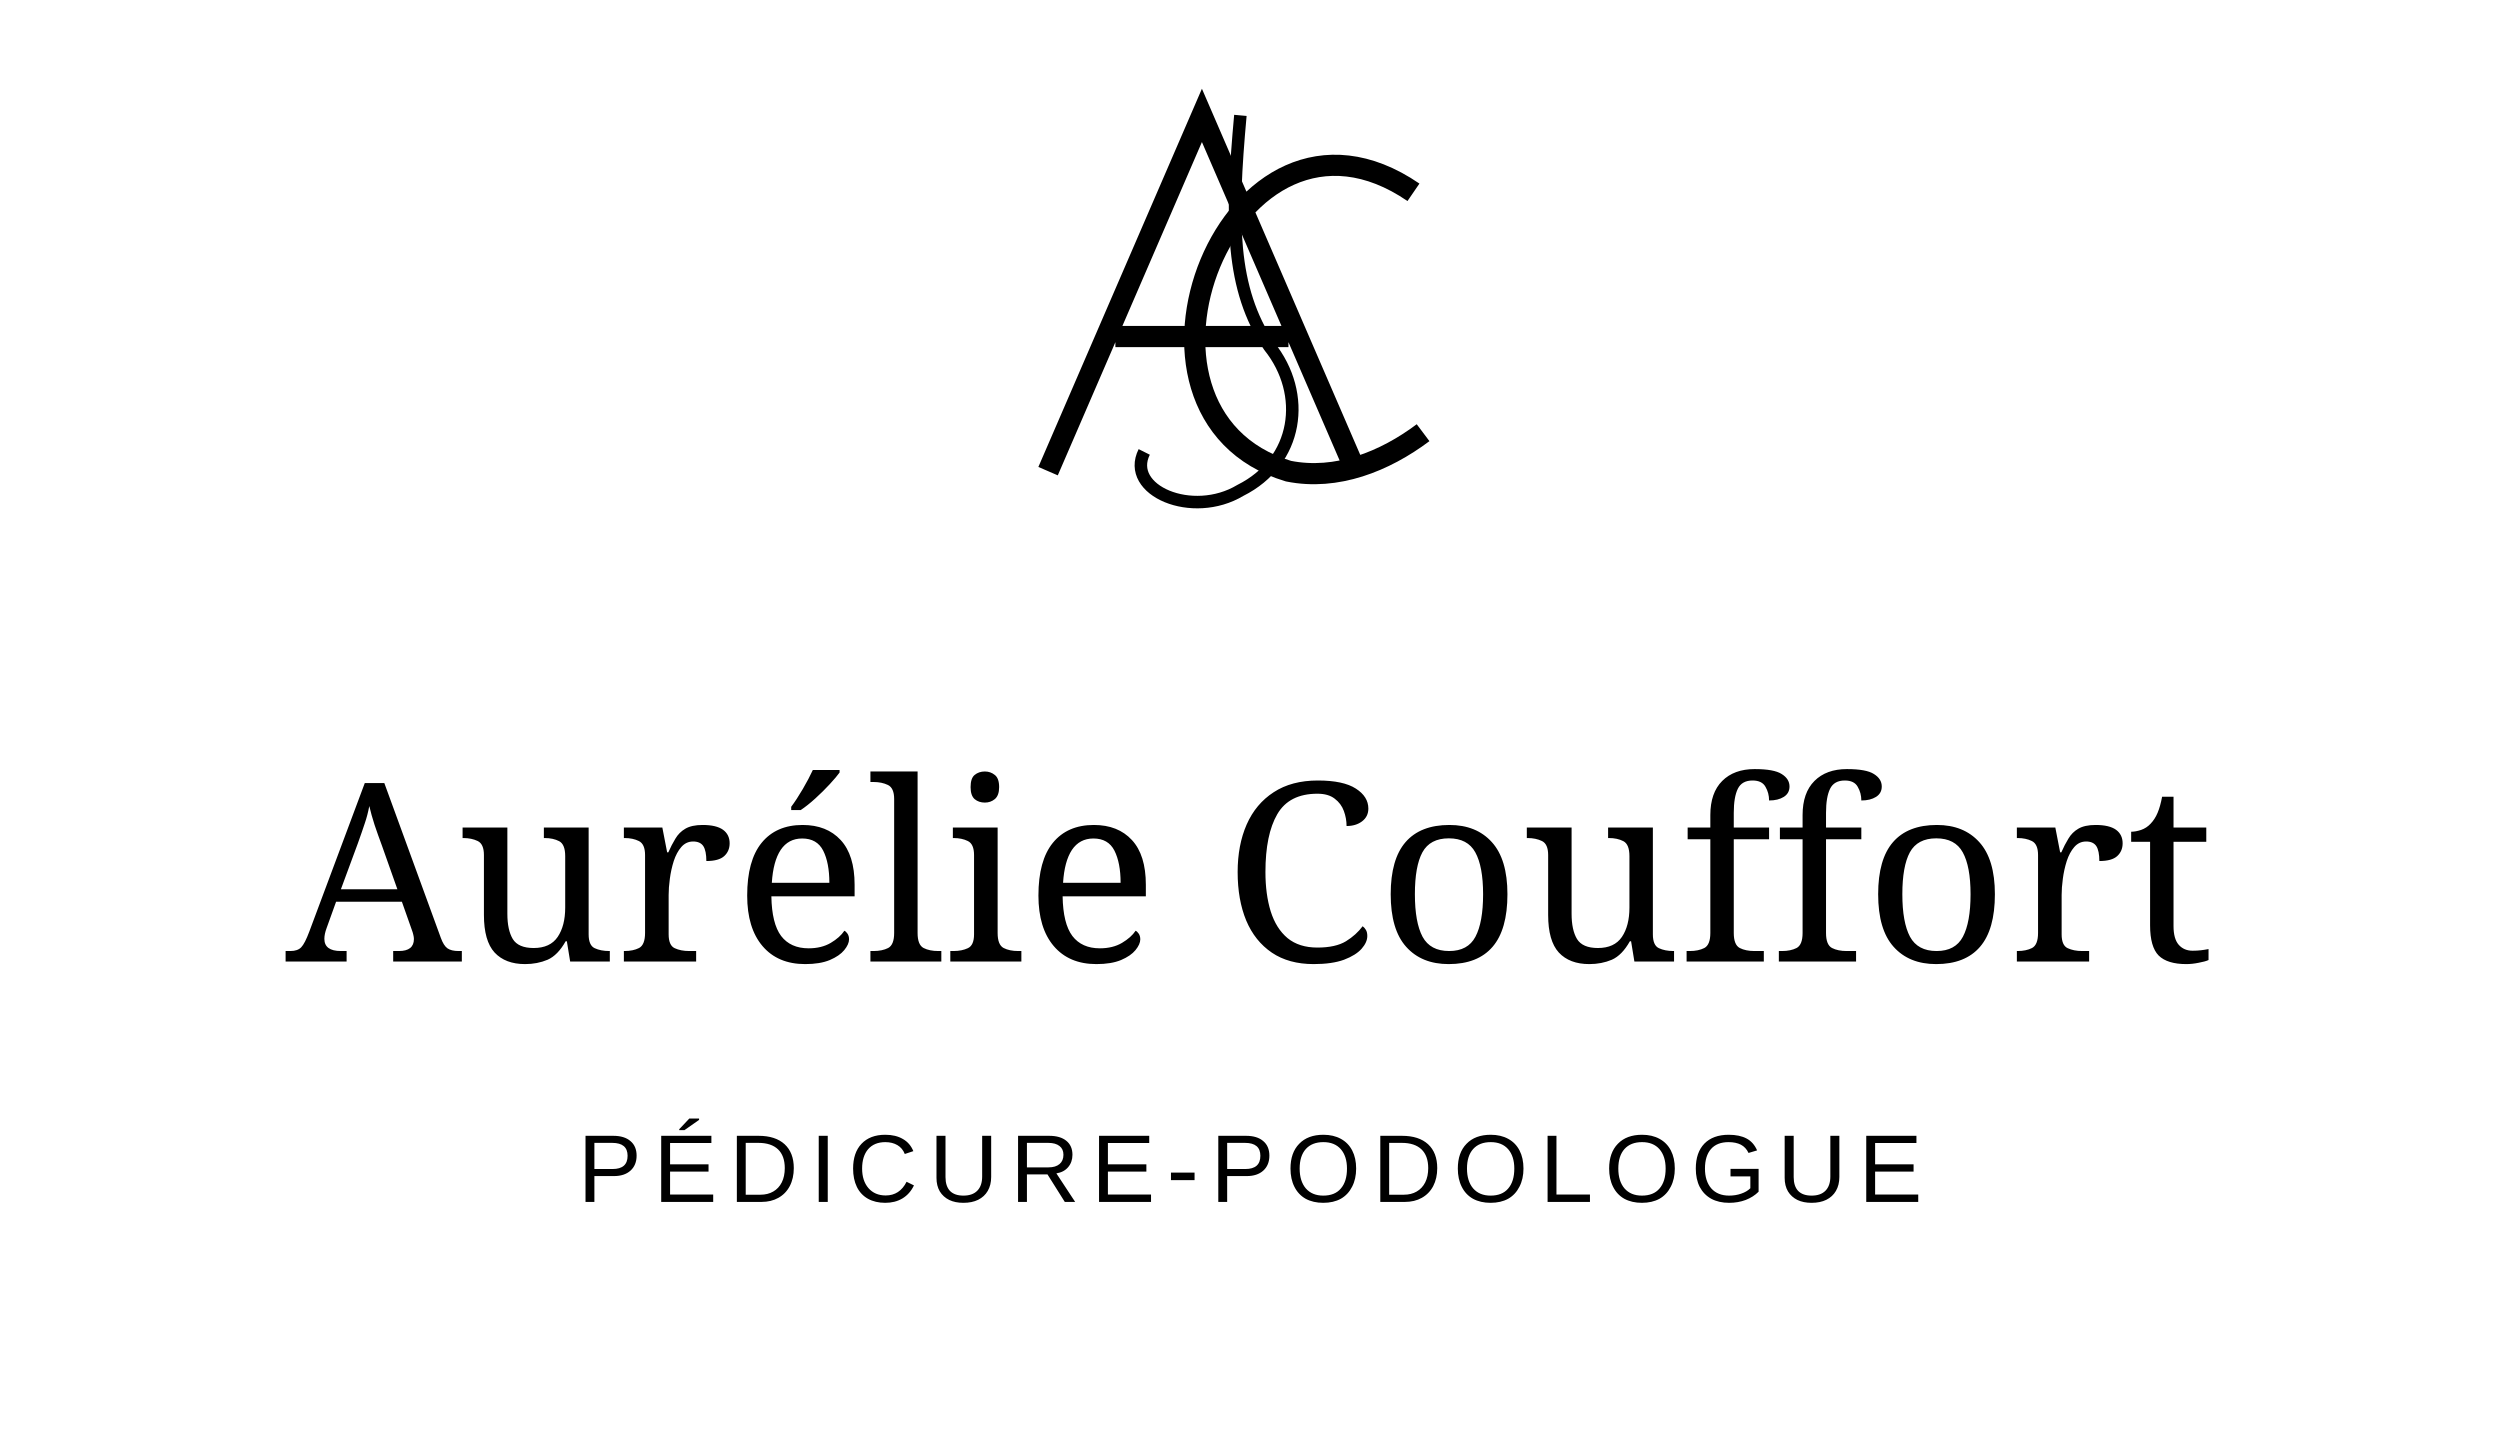
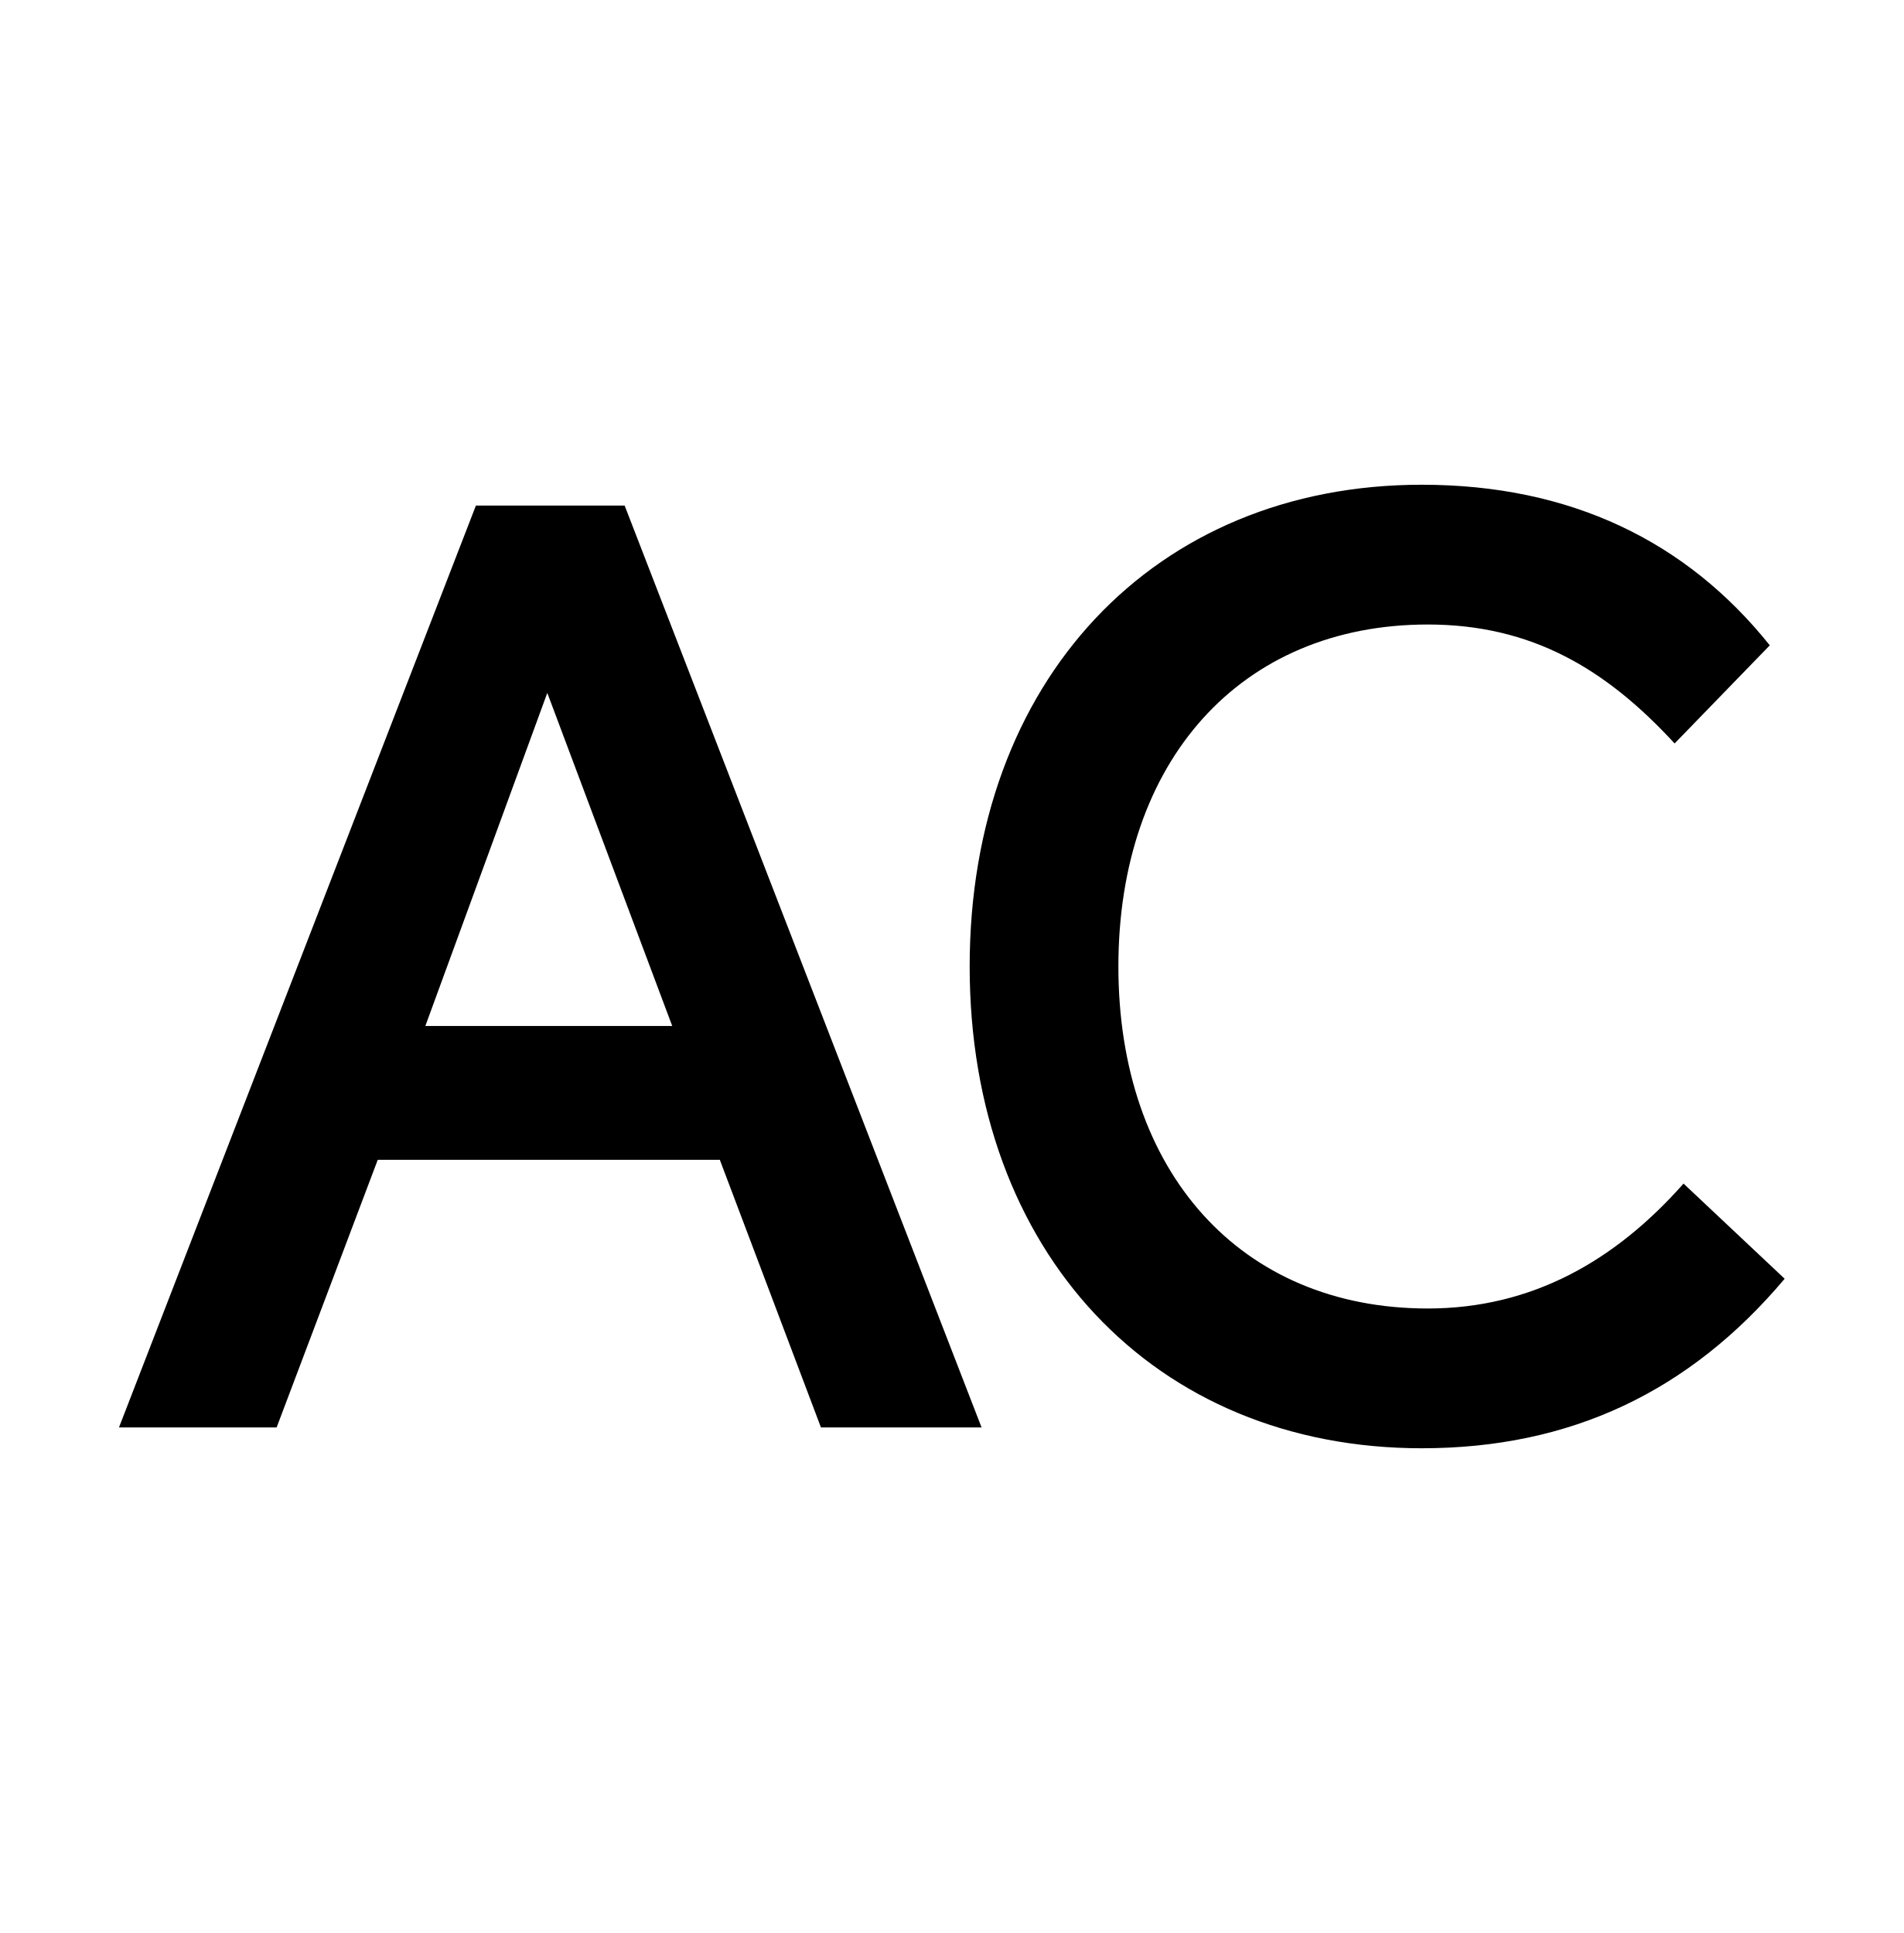
- <svg xmlns="http://www.w3.org/2000/svg" viewBox="0 0 260 150" style="color:#000000">
-   <g transform="translate(101,0)">
-     <path d="M8 49 24 12l16 37M15 35h18M46 20c-19-13-33 23-13 29 5 1 10-1 14-4" fill="none" stroke="currentColor" stroke-width="2.2" />
-     <path d="M28 12c-1 11-1 18 3 24 4 5 3 12-3 15-5 3-12 0-10-4" fill="none" stroke="currentColor" stroke-width="1.3" />
-   </g>
-   <text x="130" y="100" text-anchor="middle" font-family="Georgia,serif" font-size="26" fill="currentColor">Aurélie Couffort</text>
-   <text x="130" y="125" text-anchor="middle" font-family="Arial,sans-serif" font-size="10" letter-spacing="1.2" fill="currentColor">PÉDICURE-PODOLOGUE</text>
+ <svg xmlns="http://www.w3.org/2000/svg" viewBox="-4 -16 64 65" fill="#000000">
+   <path d="M0 32 12 1H17L29 32H23.6L20.2 23H8.7L5.3 32ZM10.3 18.5H18.6L14.4 7.3ZM55.5 5.7 52.3 9C50 6.5 47.5 5 44 5 37.7 5 33.6 9.6 33.6 16.5S37.7 28 44 28C47.5 28 50.3 26.4 52.6 23.8L56 27C52.8 30.8 48.8 32.7 43.8 32.7 34.8 32.7 28.6 26.1 28.6 16.5S34.8.3 43.8.3C48.8.3 52.7 2.2 55.5 5.7Z" />
</svg>
